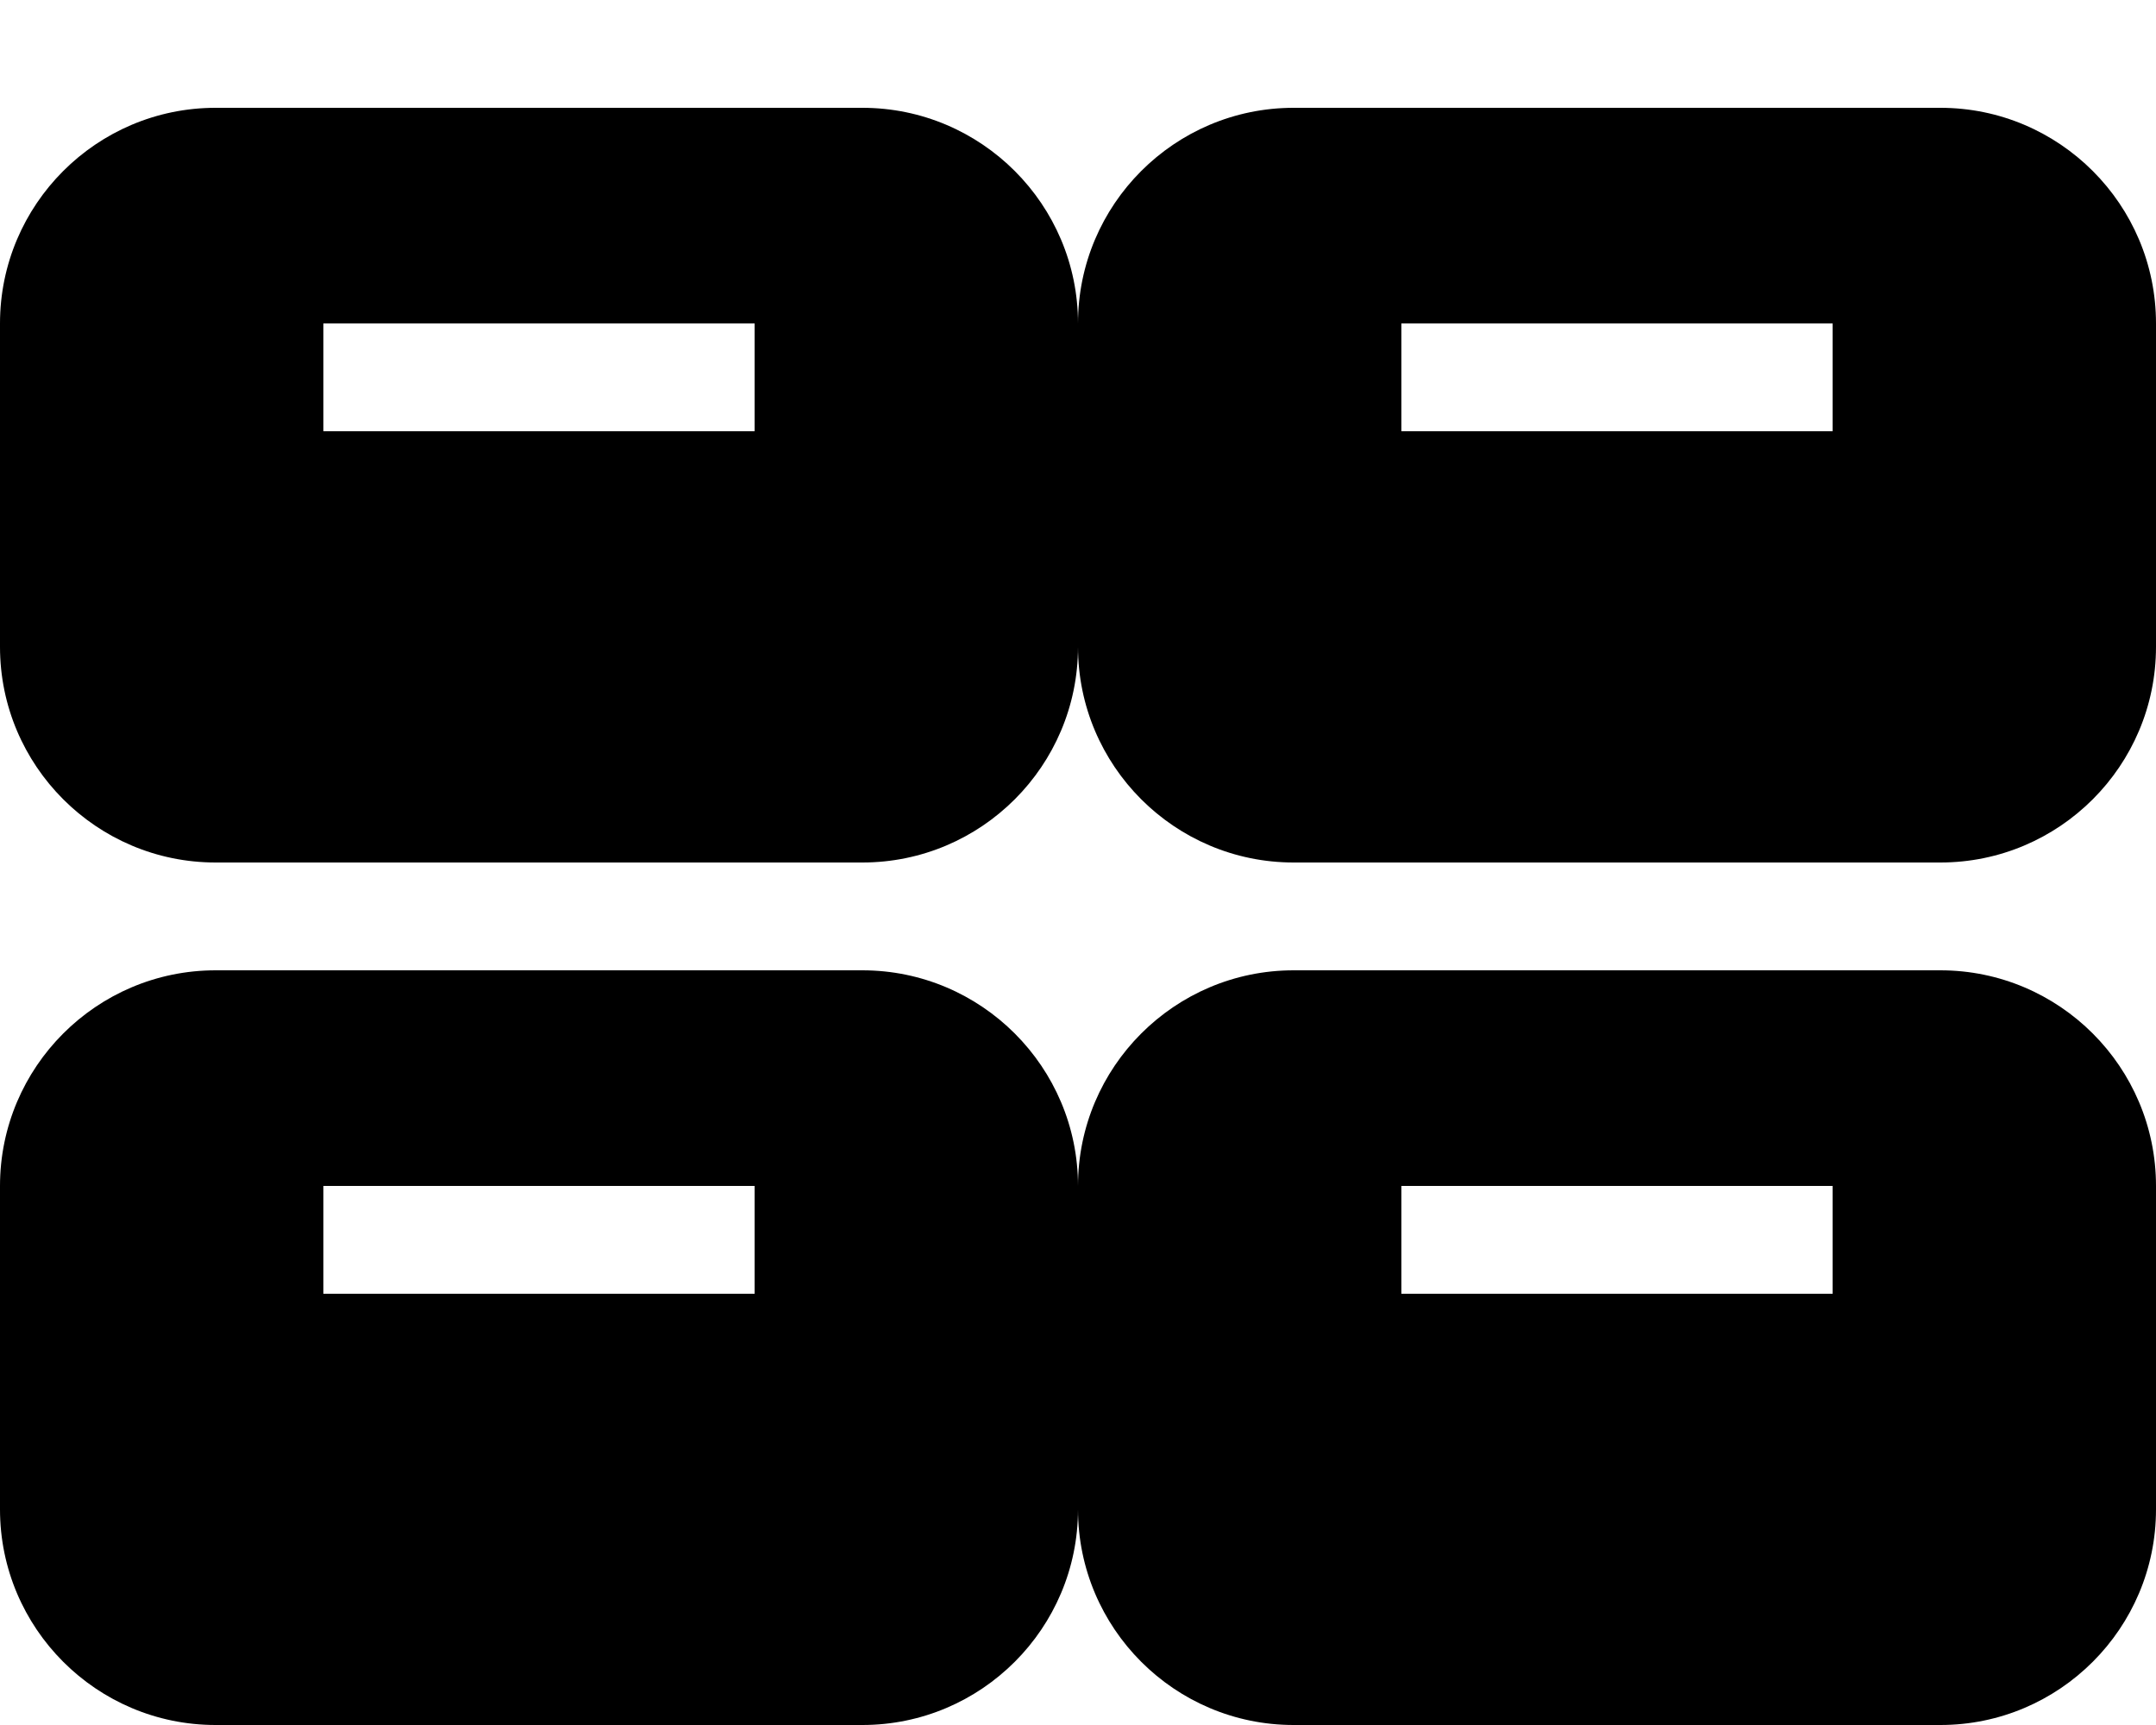
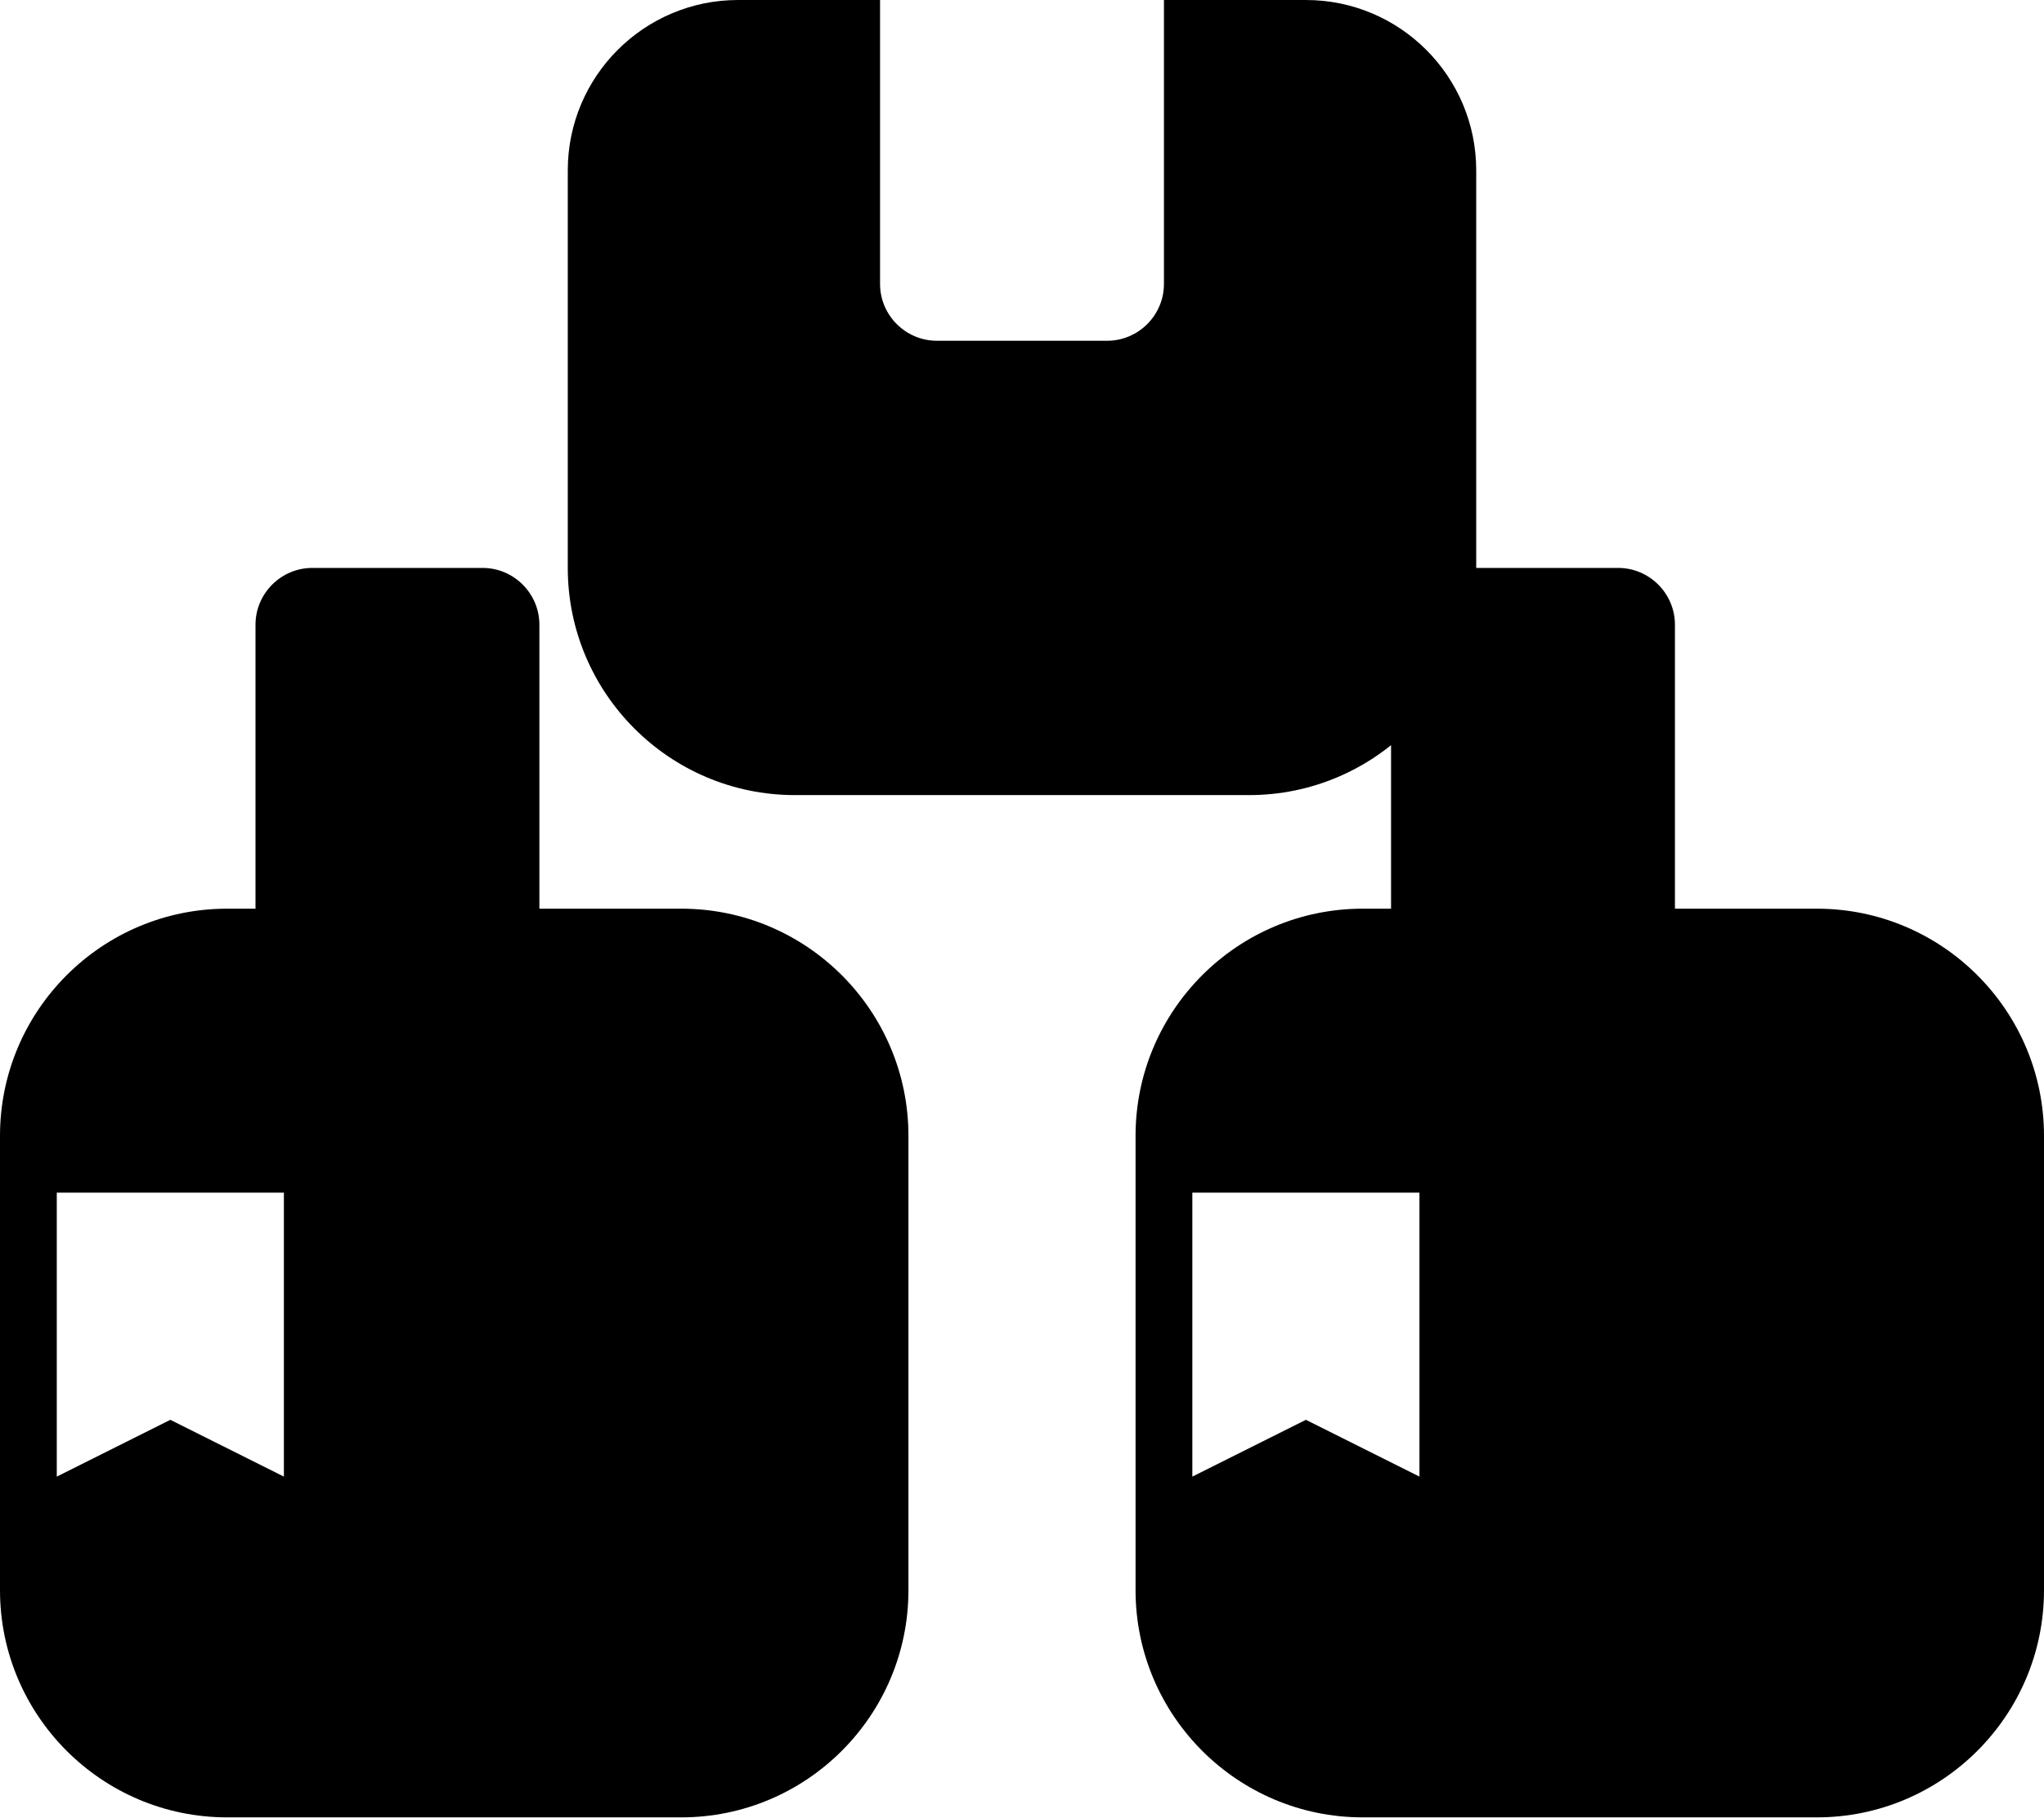
- <svg xmlns="http://www.w3.org/2000/svg" viewBox="0 0 640 512" fill="currentColor">
-   <path d="M256 32H64C28.7 32 0 60.7 0 96v96c0 35.3 28.7 64 64 64h192c35.3 0 64-28.7 64-64V96c0-35.3-28.7-64-64-64zM96 96h128v32H96V96zm480-64H384c-35.3 0-64 28.7-64 64v96c0 35.3 28.7 64 64 64h192c35.3 0 64-28.7 64-64V96c0-35.3-28.7-64-64-64zm-160 64h128v32H416V96zM256 288H64c-35.3 0-64 28.7-64 64v96c0 35.3 28.7 64 64 64h192c35.3 0 64-28.7 64-64v-96c0-35.3-28.7-64-64-64zm-160 64h128v32H96v-32zm480-64H384c-35.3 0-64 28.7-64 64v96c0 35.3 28.7 64 64 64h192c35.3 0 64-28.7 64-64v-96c0-35.3-28.7-64-64-64zm-160 64h128v32H416v-32z" />
+ <svg xmlns="http://www.w3.org/2000/svg" viewBox="0 0 576 512" fill="currentColor">
+   <path d="M248 0L208 0c-26.5 0-48 21.5-48 48l0 112c0 35.3 28.7 64 64 64l128 0c35.3 0 64-28.7 64-64l0-112c0-26.5-21.5-48-48-48L328 0l0 80c0 8.8-7.2 16-16 16l-48 0c-8.8 0-16-7.2-16-16L248 0zM64 256c-35.3 0-64 28.7-64 64L0 448c0 35.3 28.7 64 64 64l128 0c35.3 0 64-28.7 64-64l0-128c0-35.3-28.7-64-64-64l-40 0 0-80c0-8.8-7.2-16-16-16l-48 0c-8.8 0-16 7.2-16 16l0 80-8 0zM384 256c-35.3 0-64 28.7-64 64l0 128c0 35.3 28.7 64 64 64l128 0c35.3 0 64-28.7 64-64l0-128c0-35.3-28.7-64-64-64l-40 0 0-80c0-8.8-7.2-16-16-16l-48 0c-8.8 0-16 7.2-16 16l0 80-8 0zM80 336l0 80-32-16-32 16 0-80 64 0zm320 0l0 80-32-16-32 16 0-80 64 0z" />
</svg>
